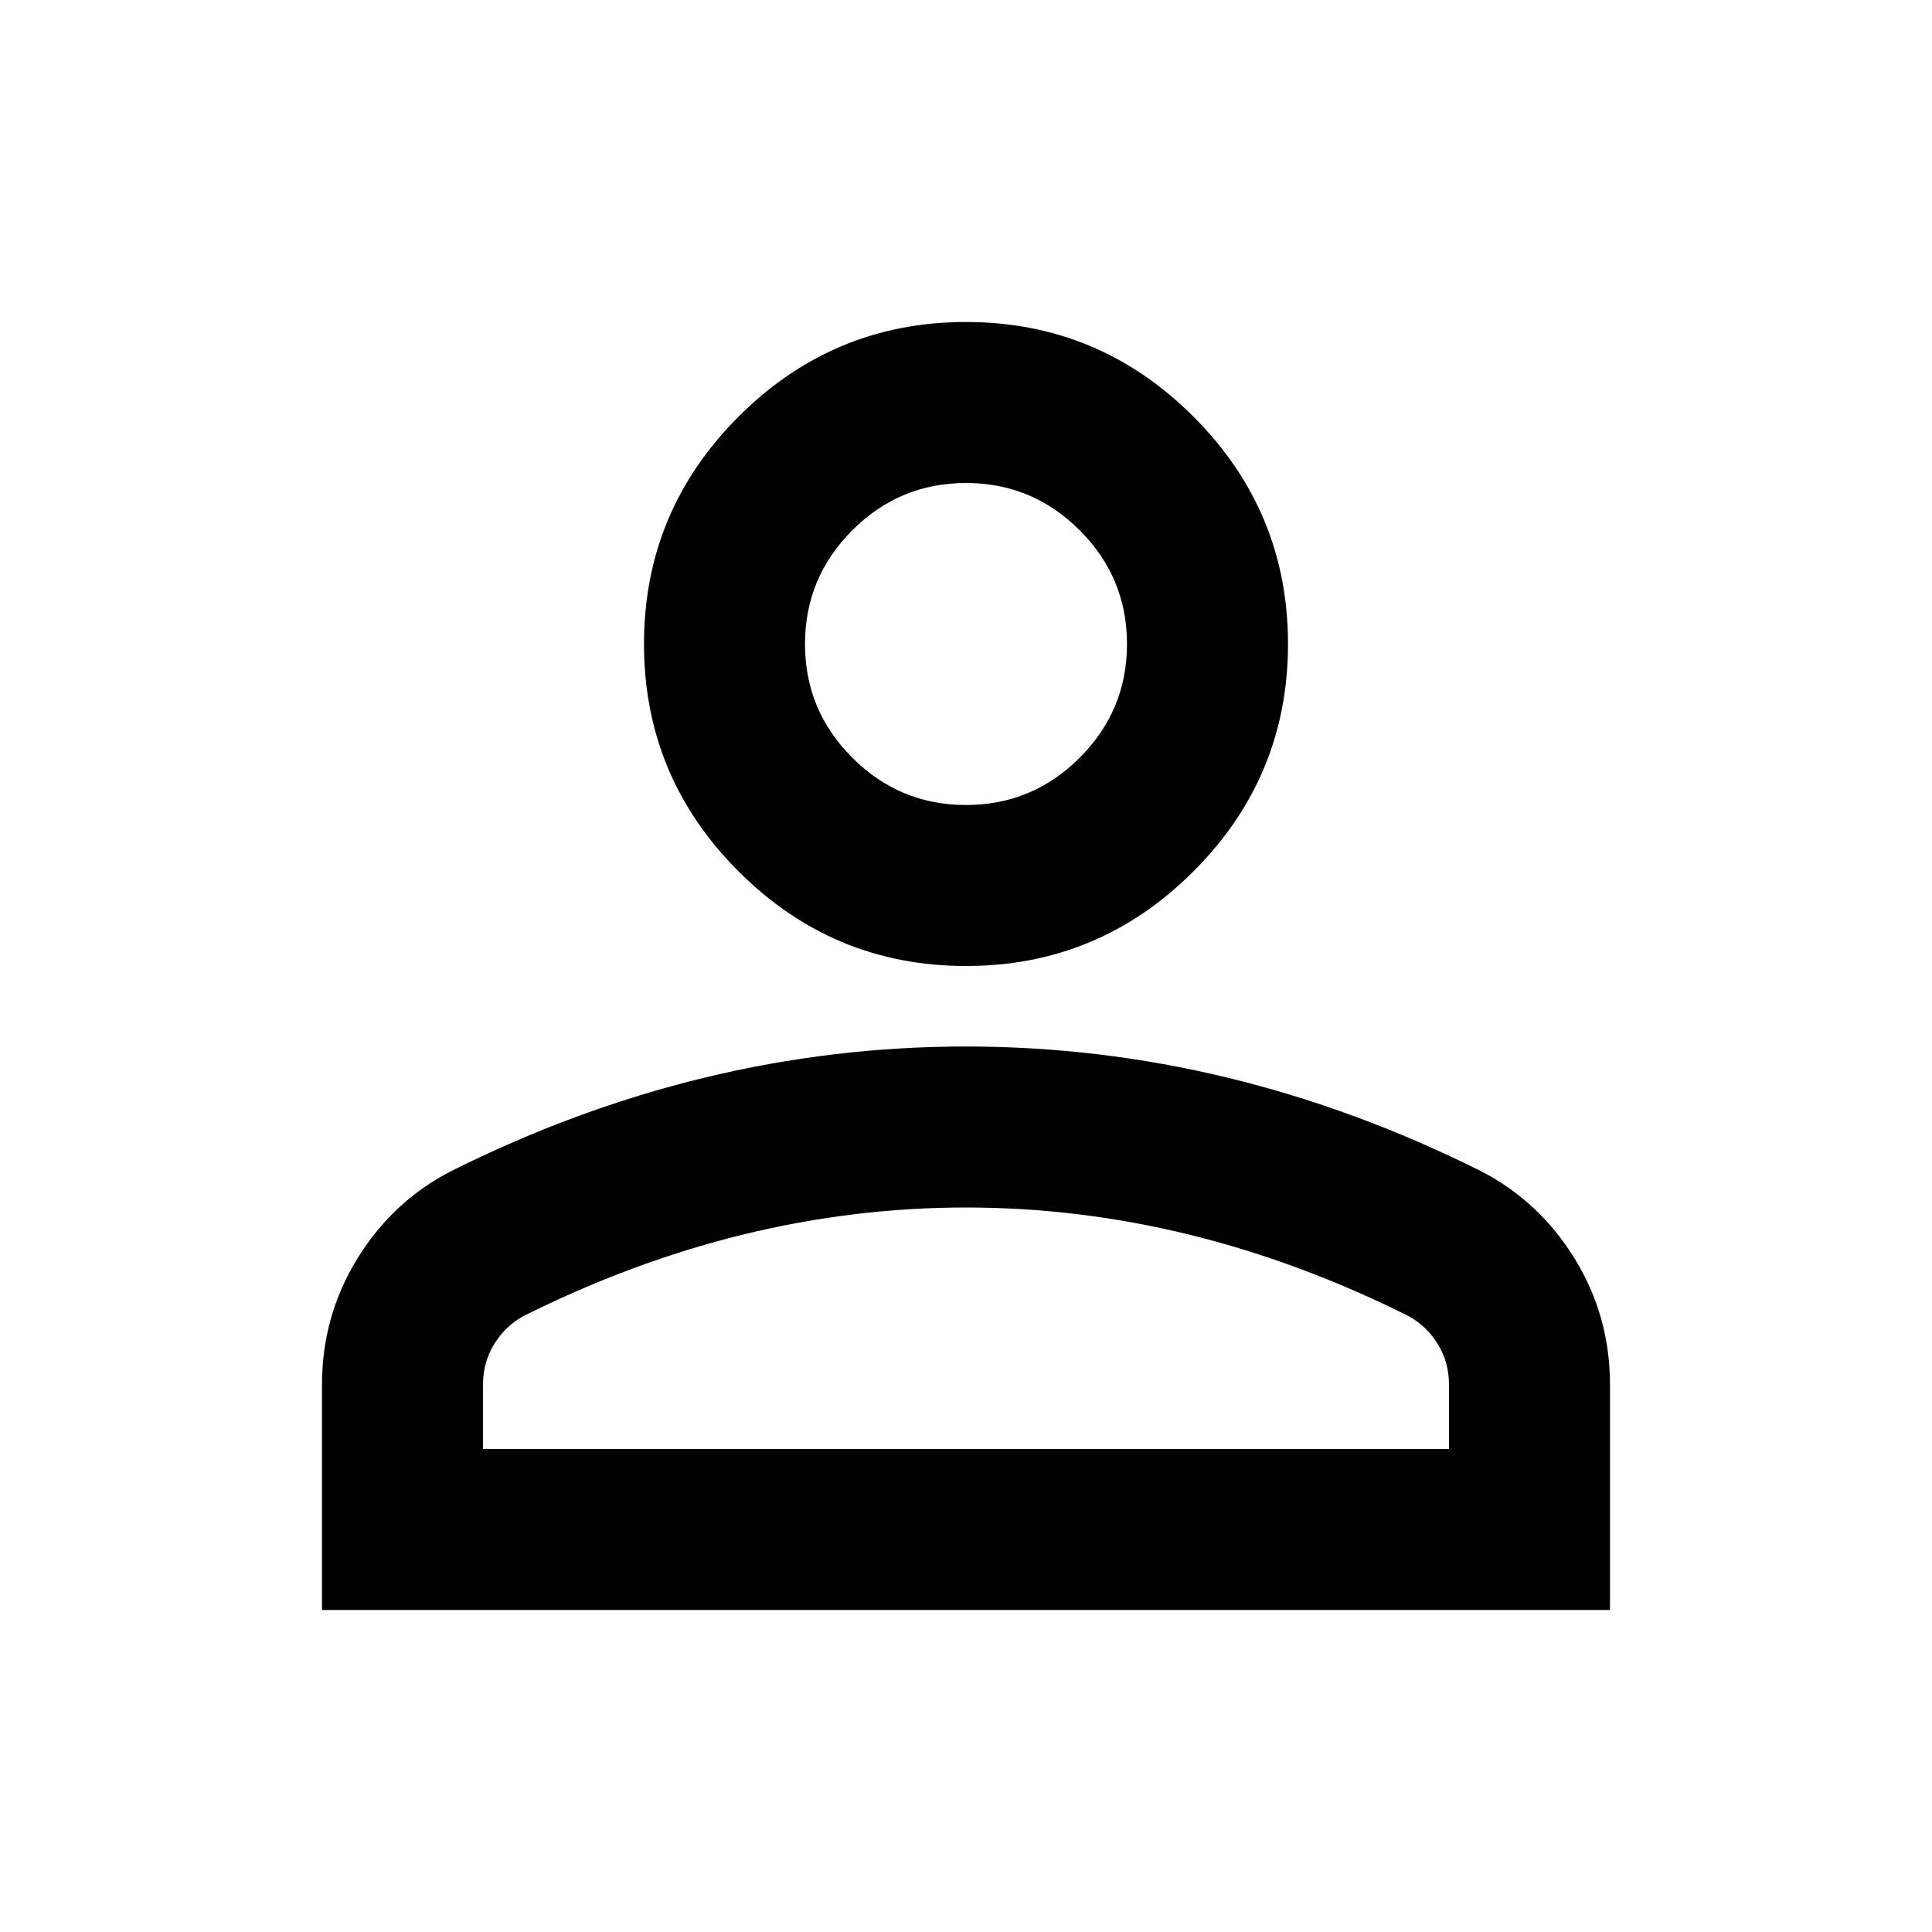
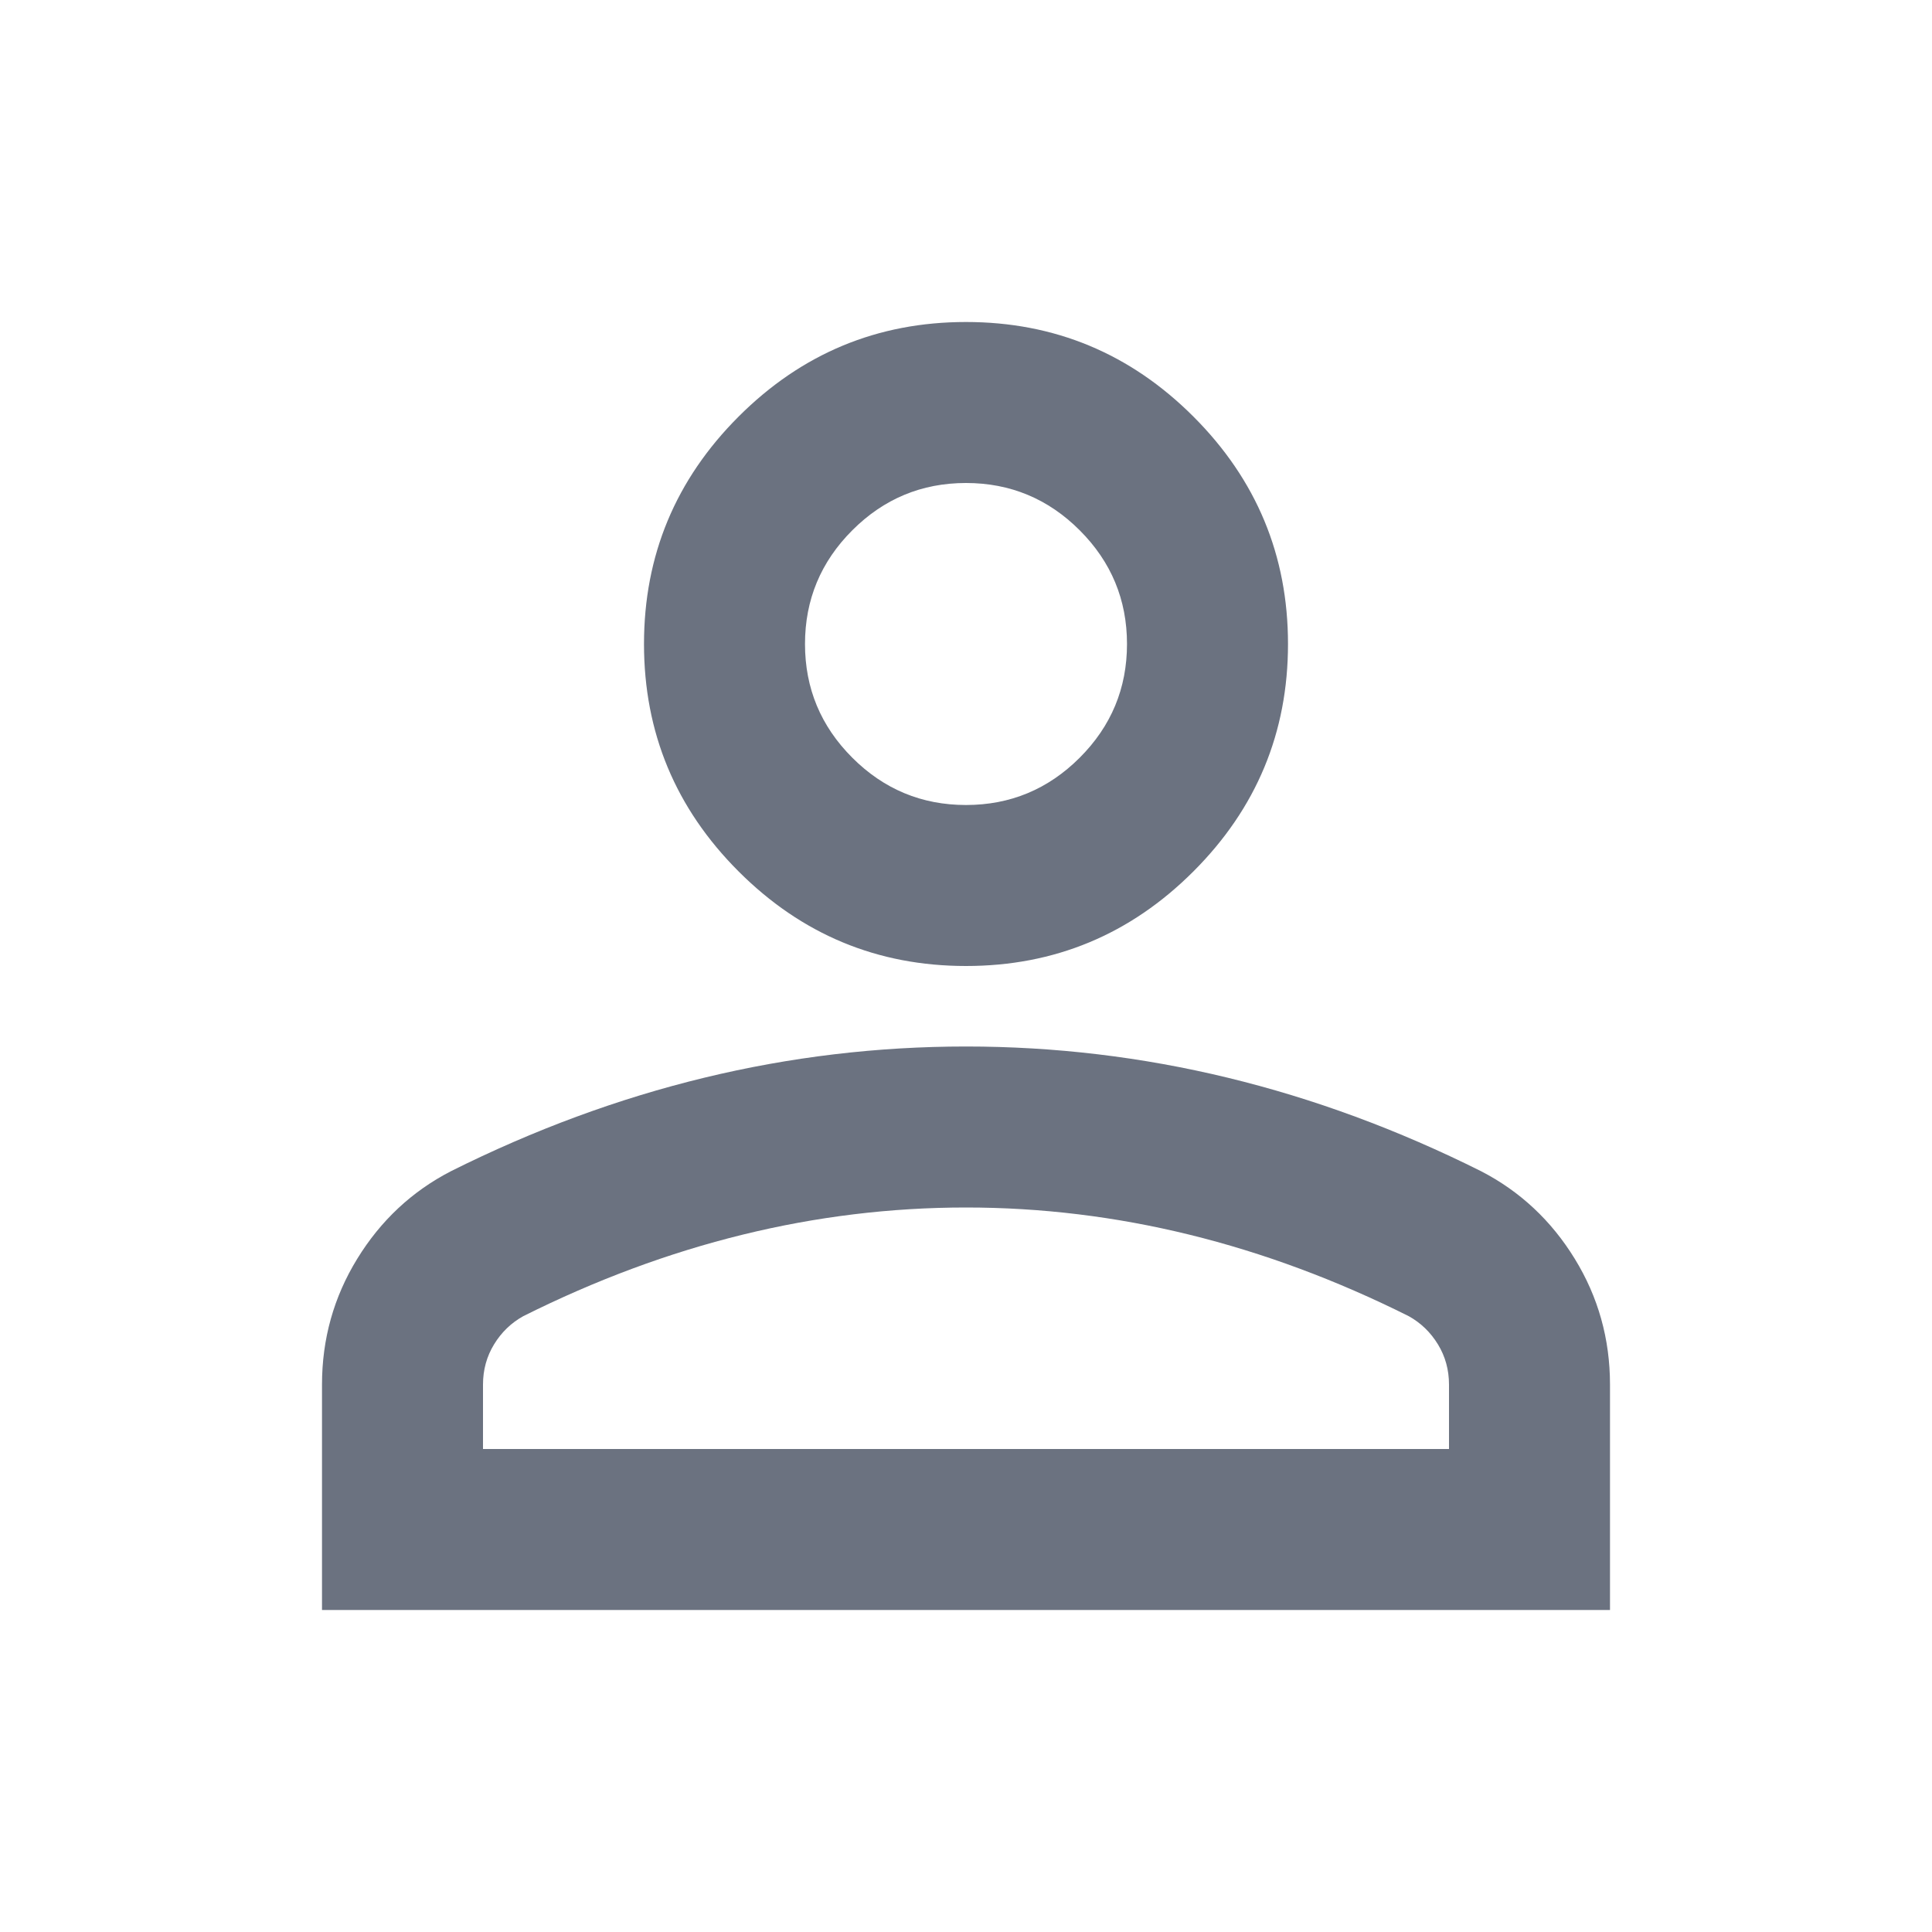
- <svg xmlns="http://www.w3.org/2000/svg" height="24px" viewBox="0 -960 960 960" width="24px" fill="#000000">
+ <svg xmlns="http://www.w3.org/2000/svg" height="24px" viewBox="0 -960 960 960" width="24px" fill="#6b7280">
  <path d="M480-480q-66 0-113-47t-47-113q0-66 47-113t113-47q66 0 113 47t47 113q0 66-47 113t-113 47ZM160-160v-112q0-34 17.5-62.5T224-378q62-31 126-46.5T480-440q66 0 130 15.5T736-378q29 15 46.5 43.5T800-272v112H160Zm80-80h480v-32q0-11-5.5-20T700-306q-54-27-109-40.5T480-360q-56 0-111 13.5T260-306q-9 5-14.5 14t-5.5 20v32Zm240-320q33 0 56.5-23.5T560-640q0-33-23.5-56.5T480-720q-33 0-56.5 23.5T400-640q0 33 23.5 56.5T480-560Zm0-80Zm0 400Z" />
</svg>
